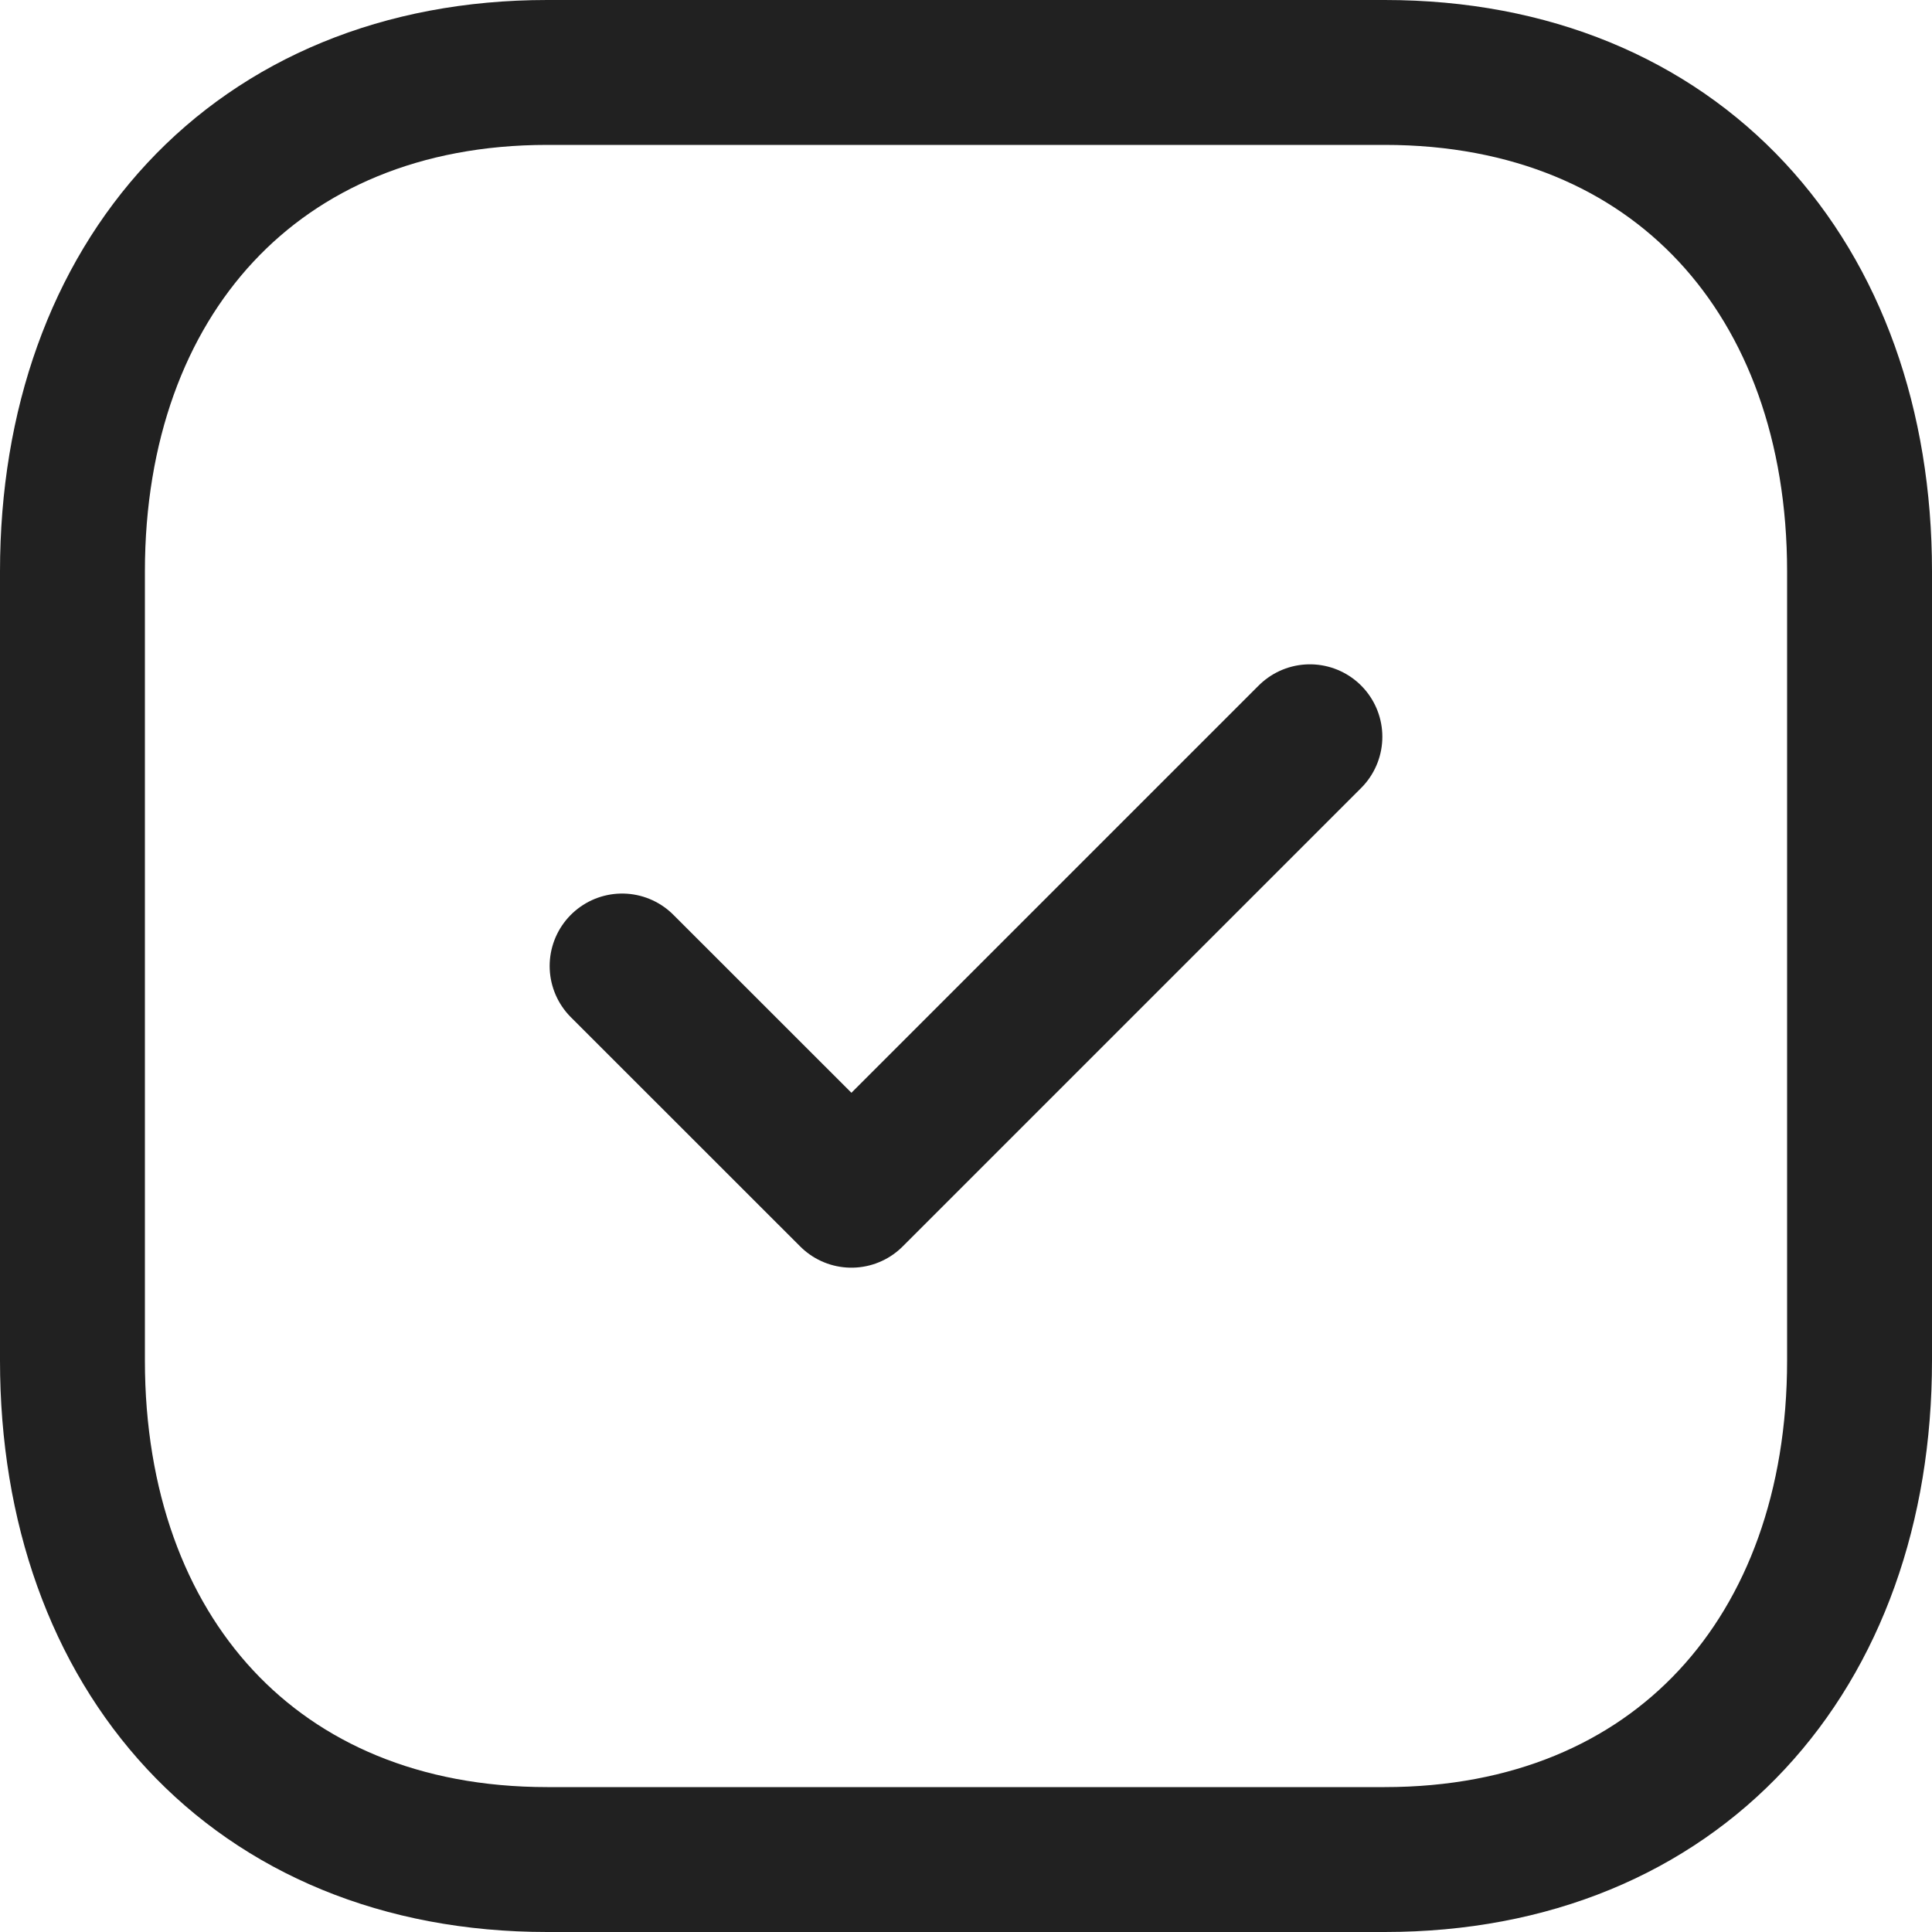
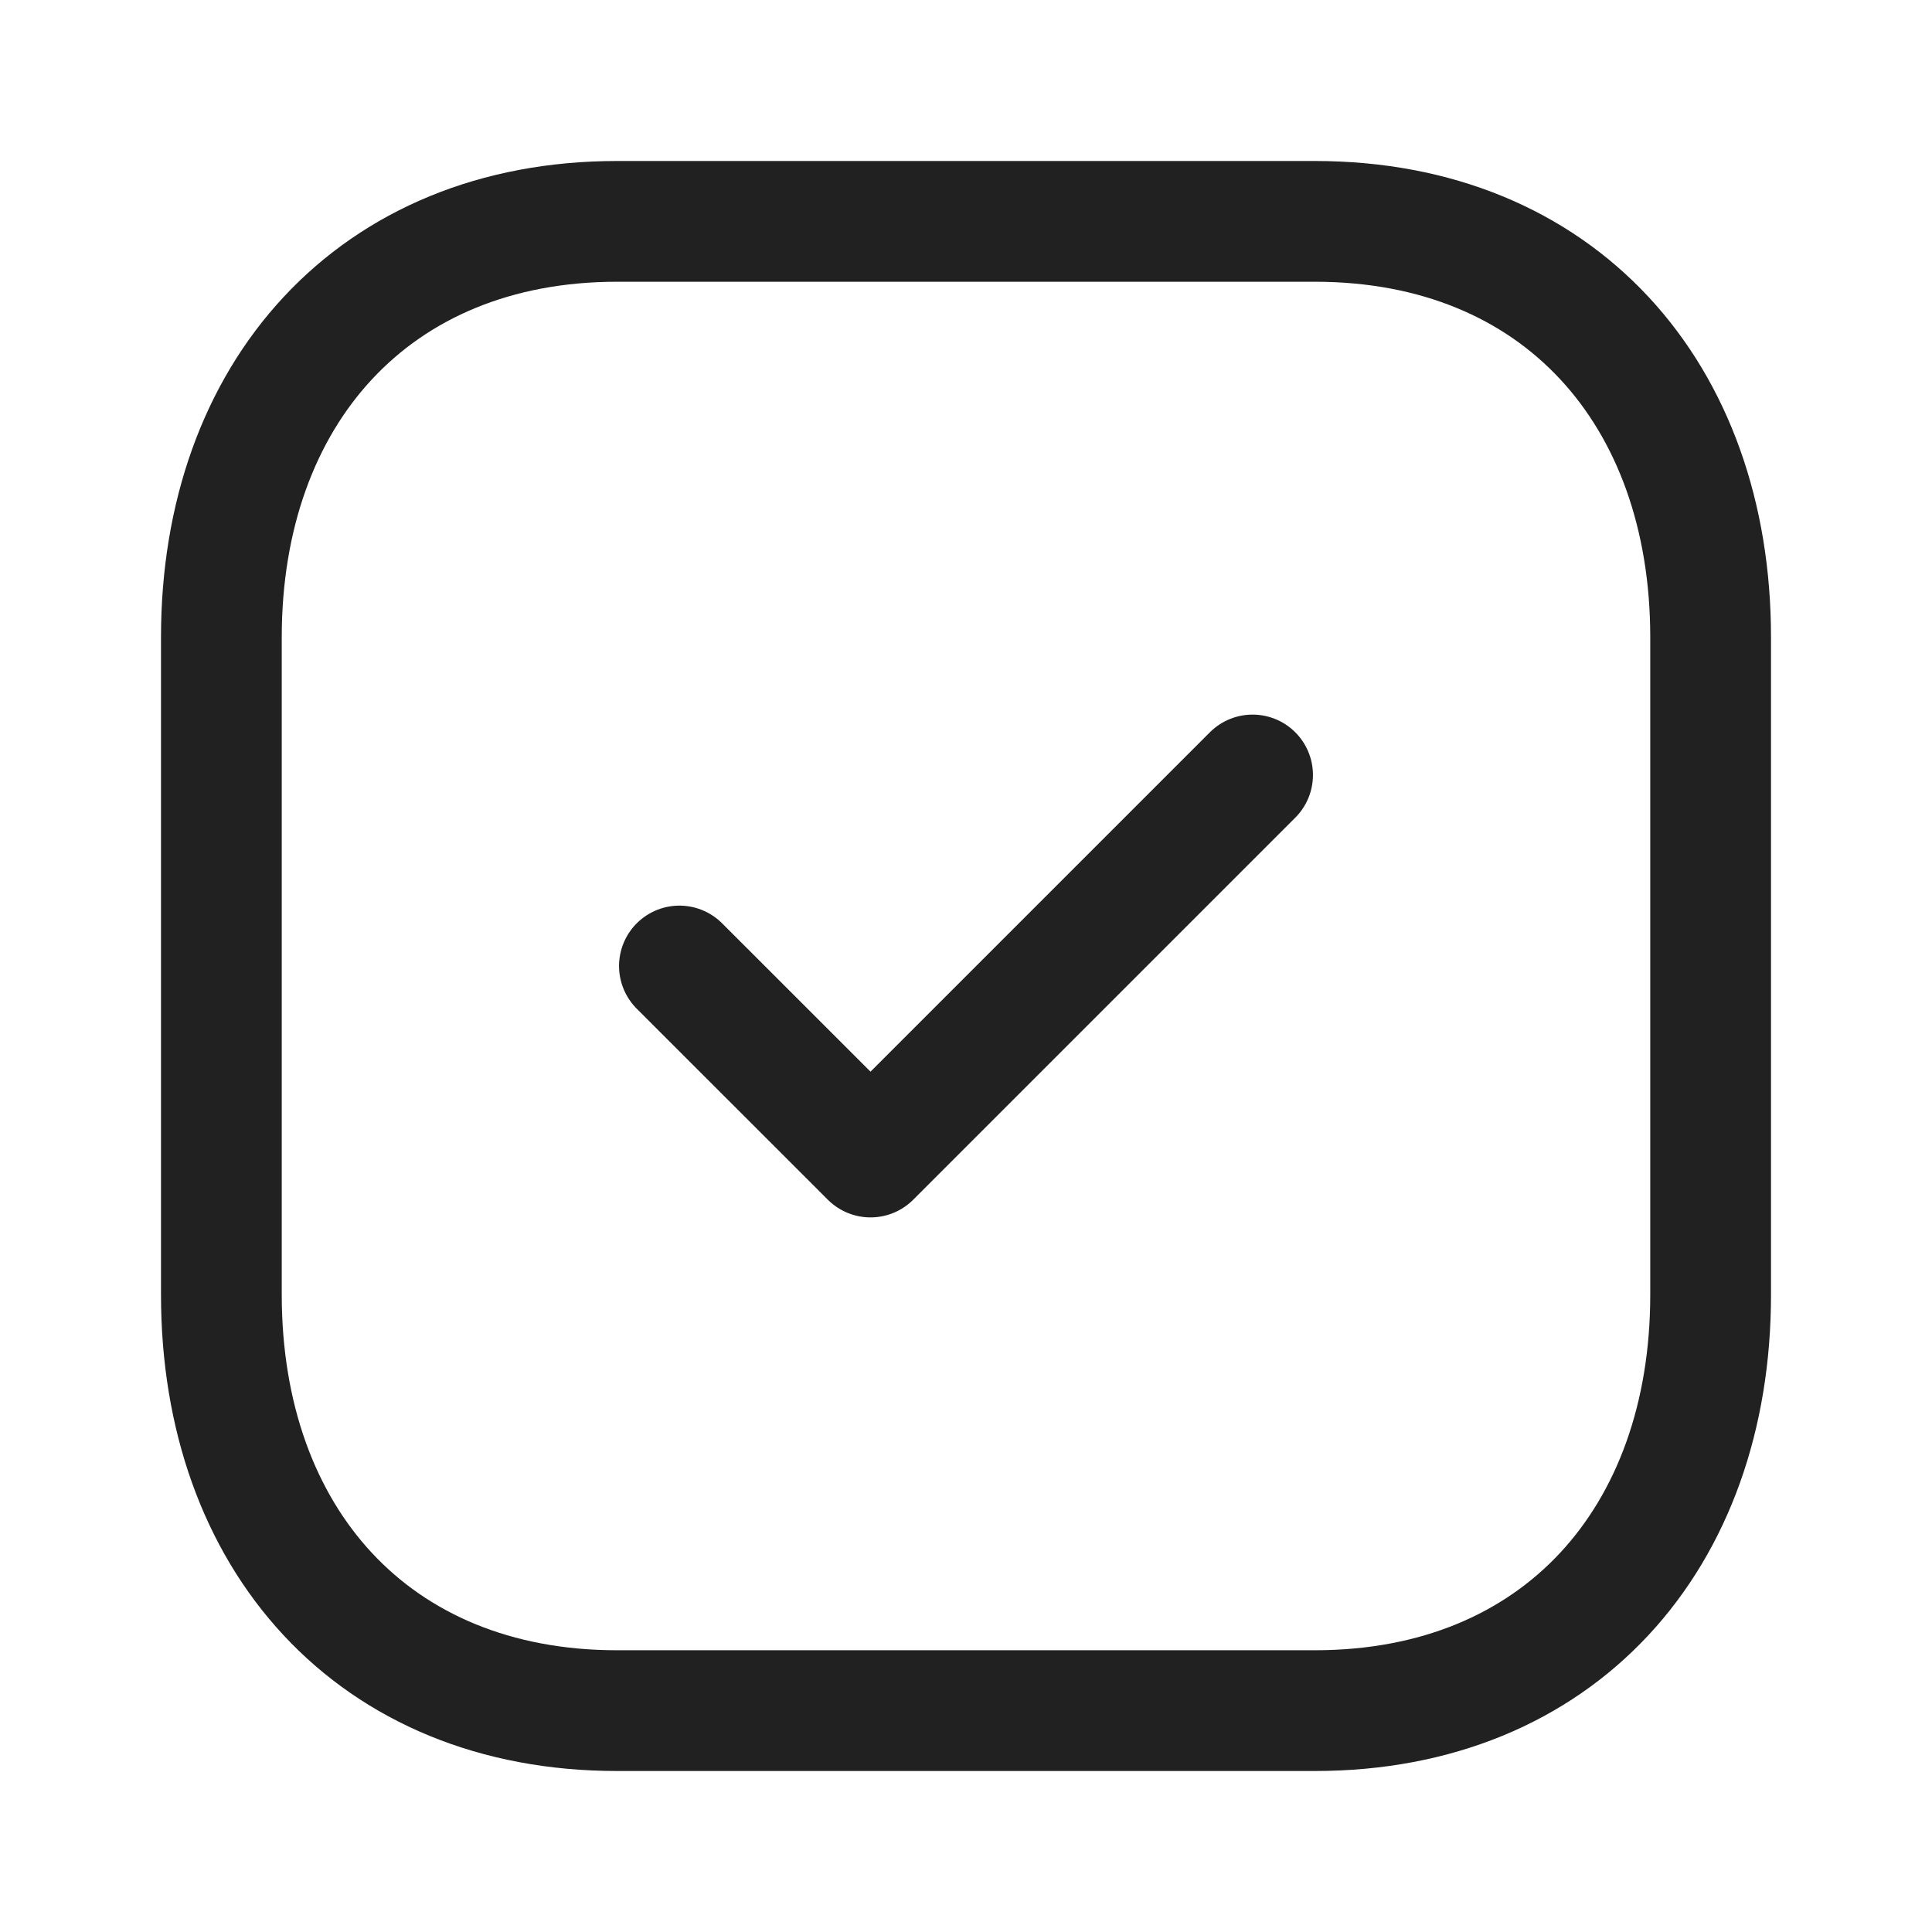
- <svg xmlns="http://www.w3.org/2000/svg" width="24" height="24" viewBox="0 0 20 20" fill="none">
-   <path fill-rule="evenodd" clip-rule="evenodd" d="M14.335 0.75H5.665C2.644 0.75 0.75 2.889 0.75 5.916V14.084C0.75 17.111 2.635 19.25 5.665 19.25H14.334C17.364 19.25 19.25 17.111 19.25 14.084V5.916C19.25 2.889 17.364 0.75 14.335 0.75Z" stroke="#212121" stroke-width="1.5" stroke-linecap="round" stroke-linejoin="round" />
-   <path d="M6.44 10L8.814 12.373L13.56 7.627" stroke="#212121" stroke-width="1.5" stroke-linecap="round" stroke-linejoin="round" />
+ <svg xmlns="http://www.w3.org/2000/svg" width="24" height="24" viewBox="0 0 24 24" fill="none">
+   <g id="Iconly/Light/Tick Square">
+     <g id="Tick Square">
+       <path id="Stroke 1" fill-rule="evenodd" clip-rule="evenodd" d="M16.334 2.75H7.665C4.644 2.75 2.75 4.889 2.75 7.916V16.084C2.75 19.111 4.635 21.25 7.665 21.25H16.334C19.364 21.25 21.25 19.111 21.25 16.084V7.916C21.25 4.889 19.364 2.75 16.334 2.75Z" stroke="#212121" stroke-width="1.5" stroke-linecap="round" stroke-linejoin="round" />
+       <path id="Stroke 3" d="M8.44 12L10.814 14.373L15.56 9.627" stroke="#212121" stroke-width="1.5" stroke-linecap="round" stroke-linejoin="round" />
+     </g>
+   </g>
</svg>
